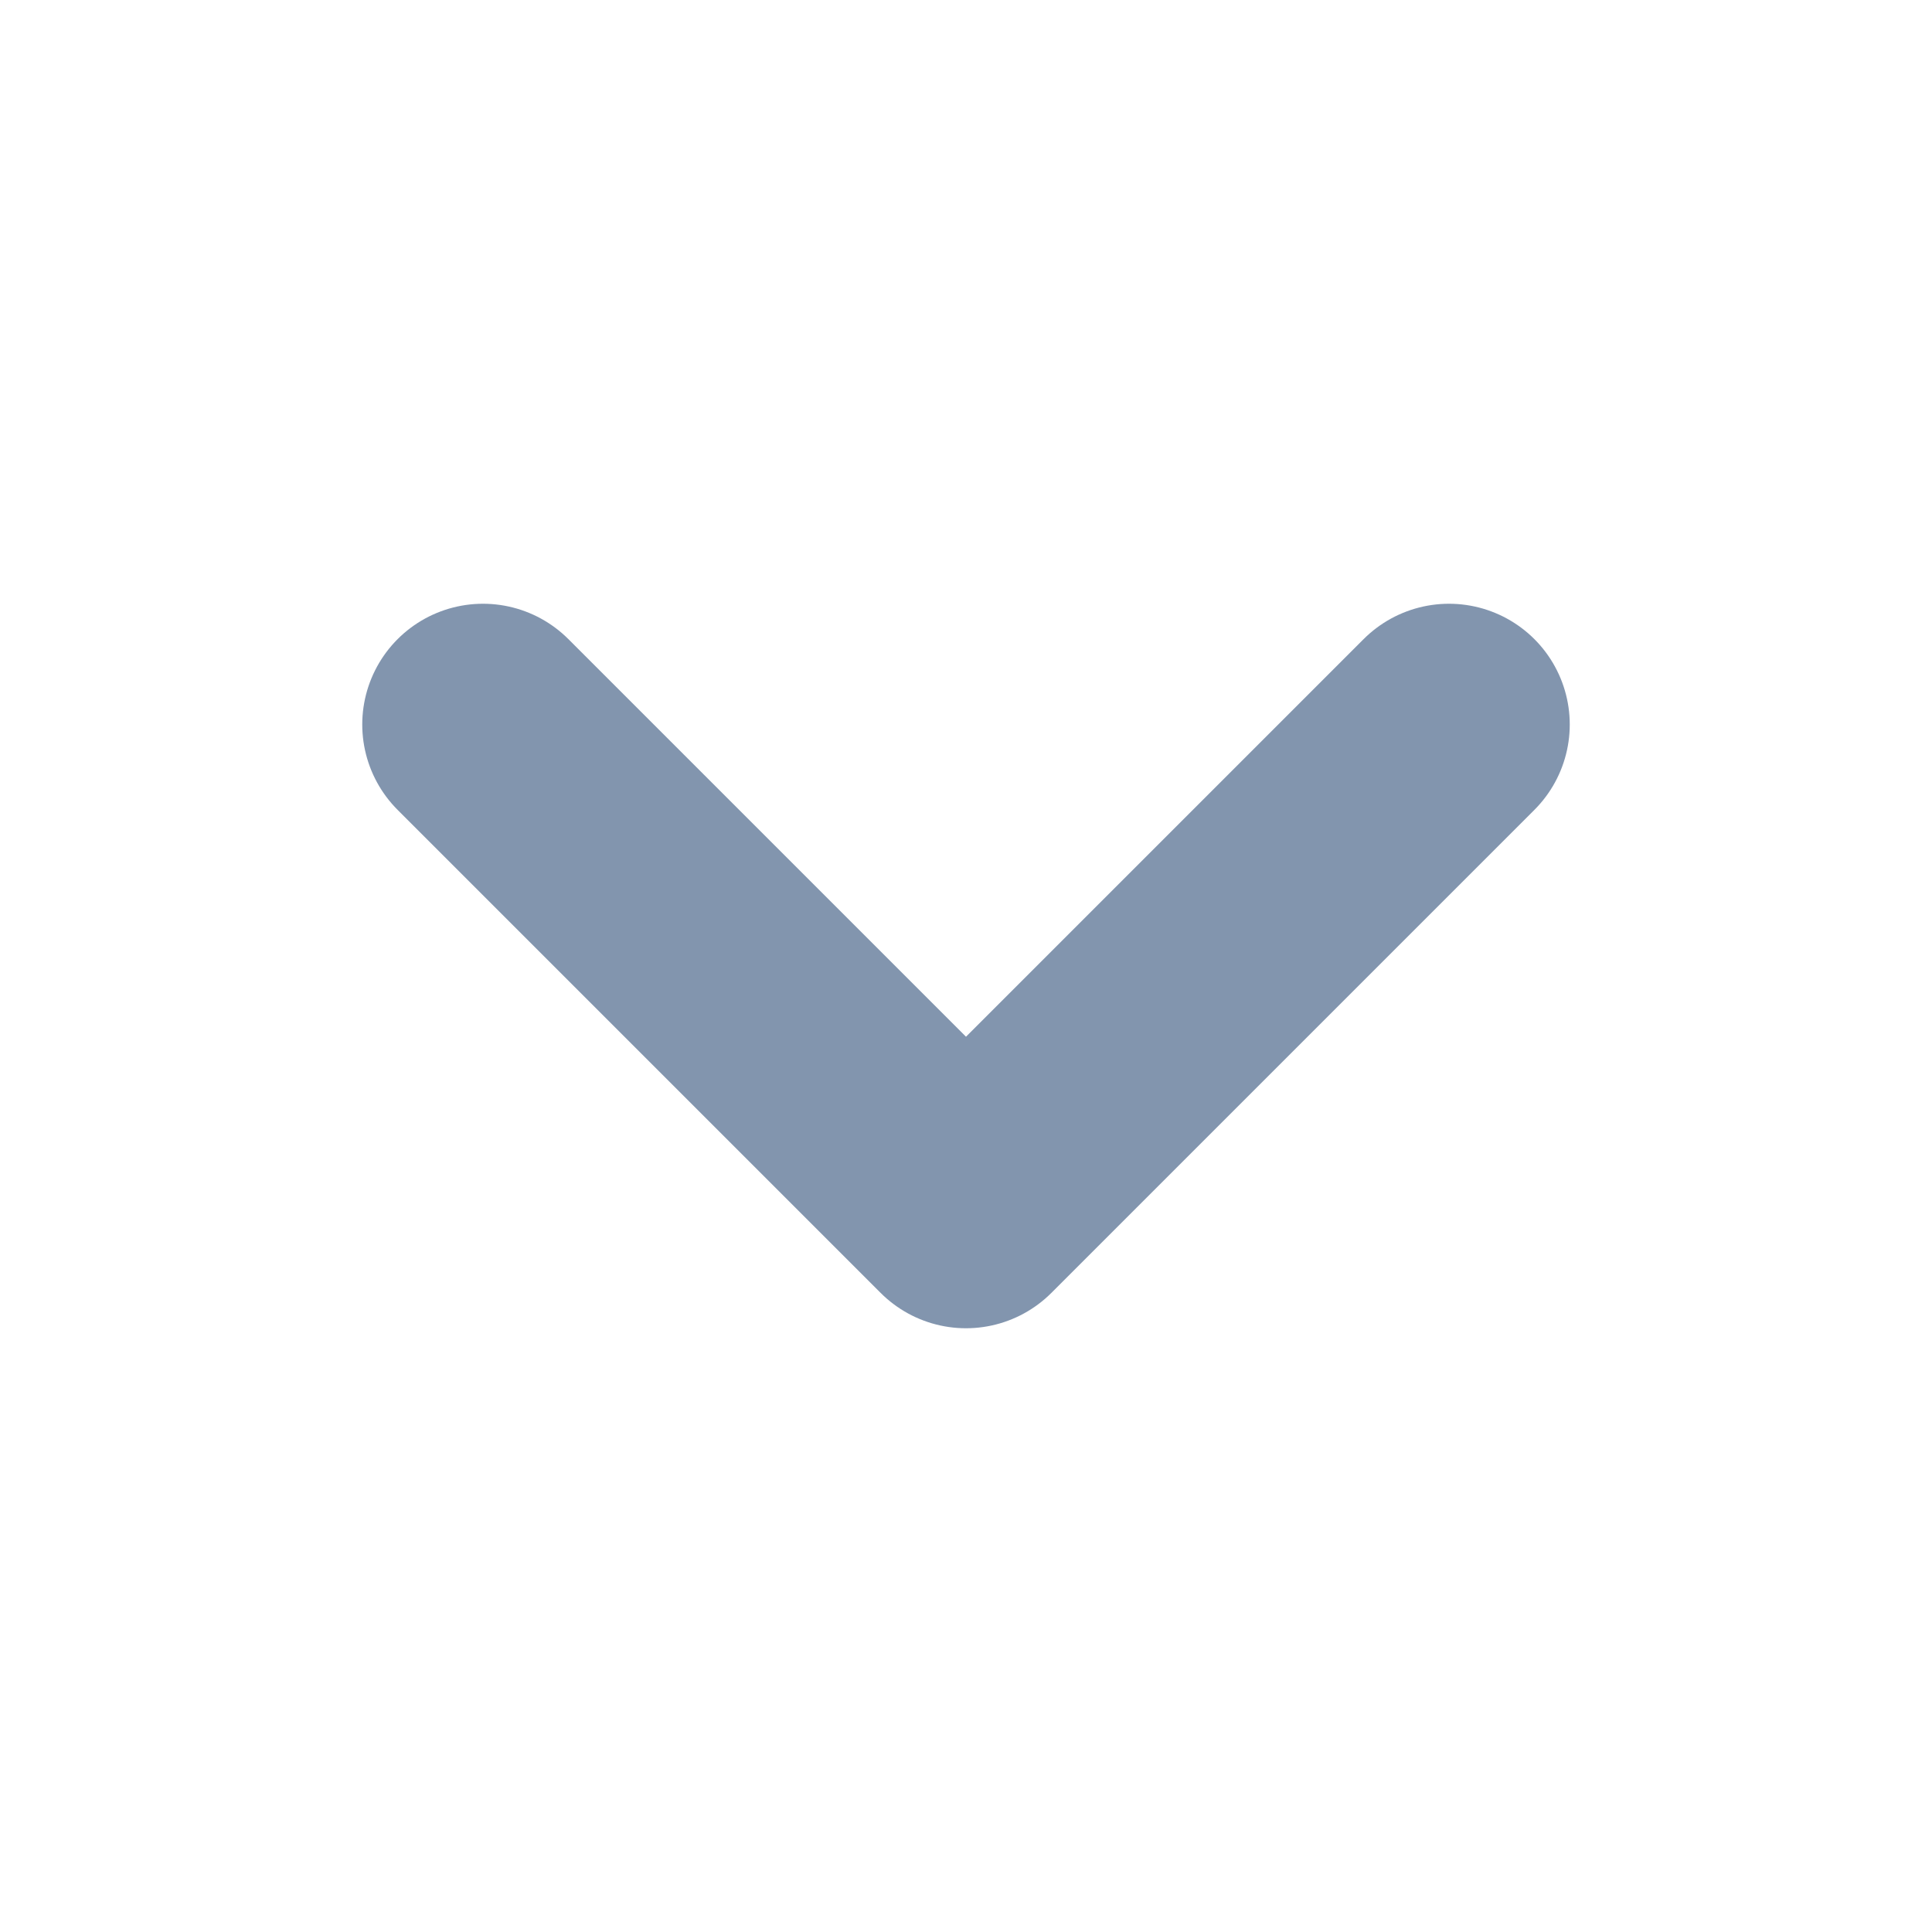
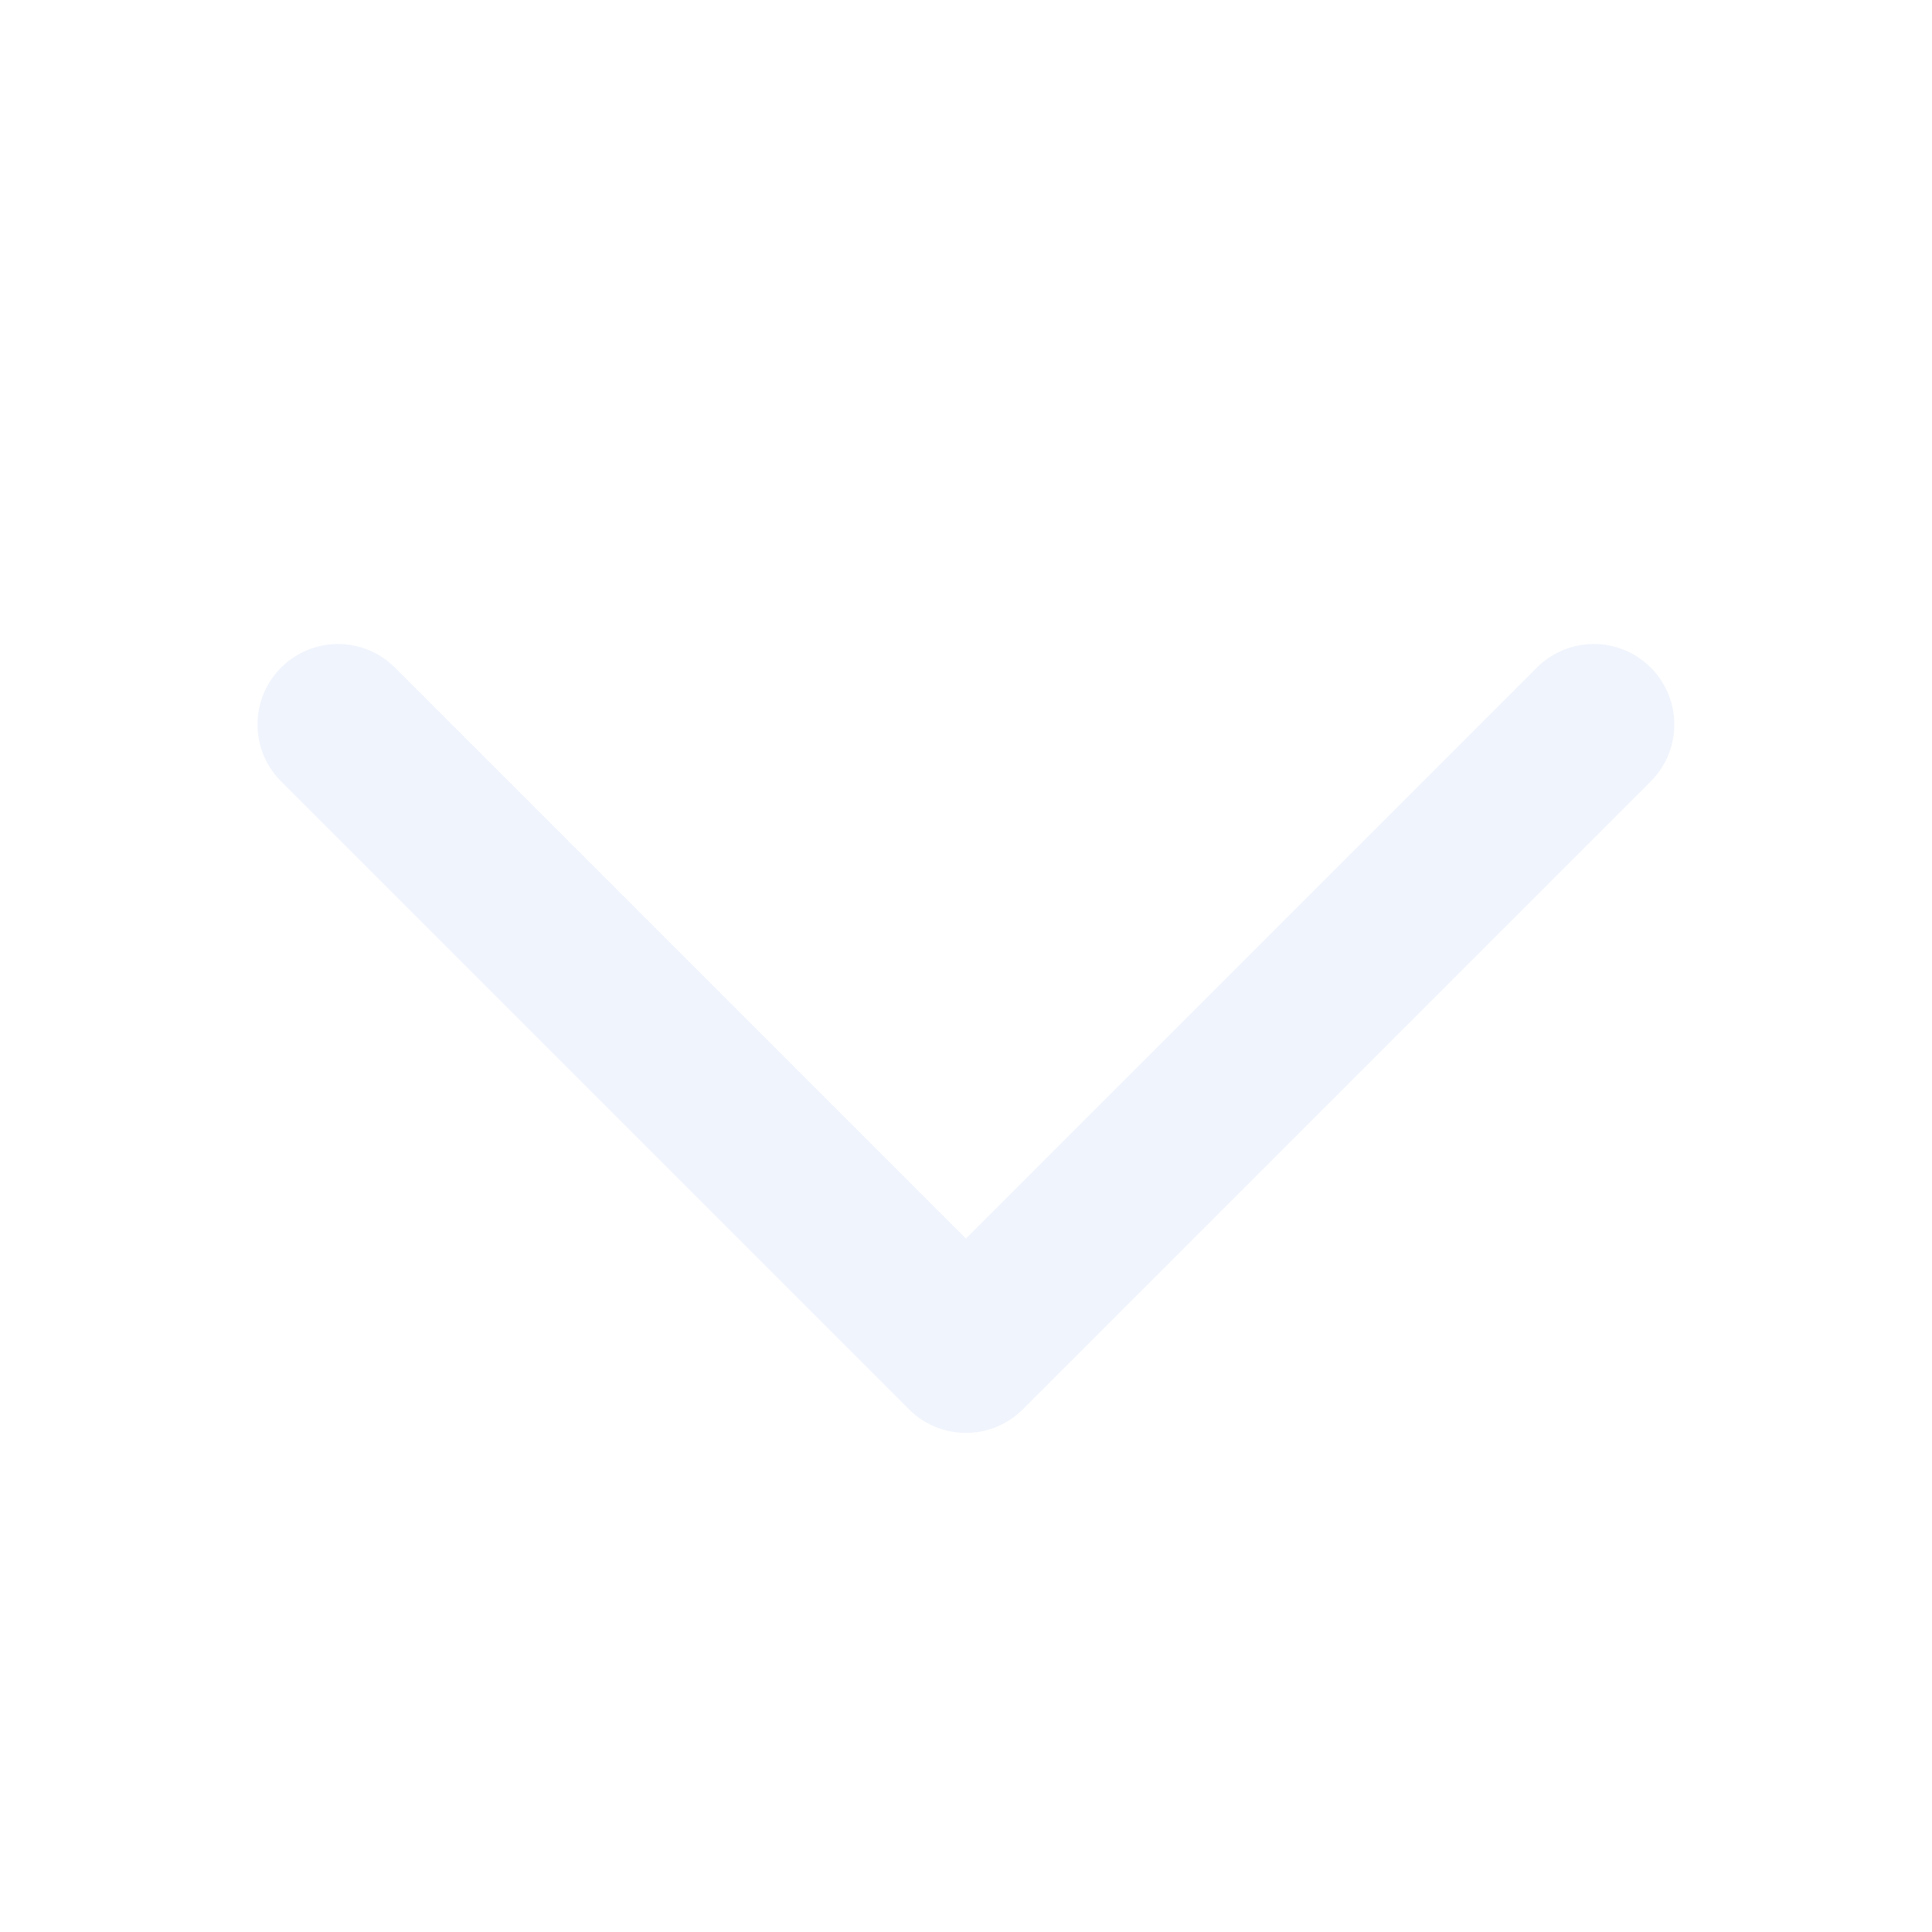
- <svg xmlns="http://www.w3.org/2000/svg" width="16" height="16" viewBox="0 0 16 16" fill="none">
-   <path d="M4 6L8 10L12 6" stroke="#8295AE" stroke-width="2" stroke-linecap="round" stroke-linejoin="round" />
+ <svg xmlns="http://www.w3.org/2000/svg" width="24" height="24" viewBox="0 0 24 24" fill="none">
+   <path id="Vector" d="M4.199 9L11.999 16.8L19.799 9" stroke="#F0F4FC" stroke-width="2" stroke-linecap="round" stroke-linejoin="round" />
</svg>
